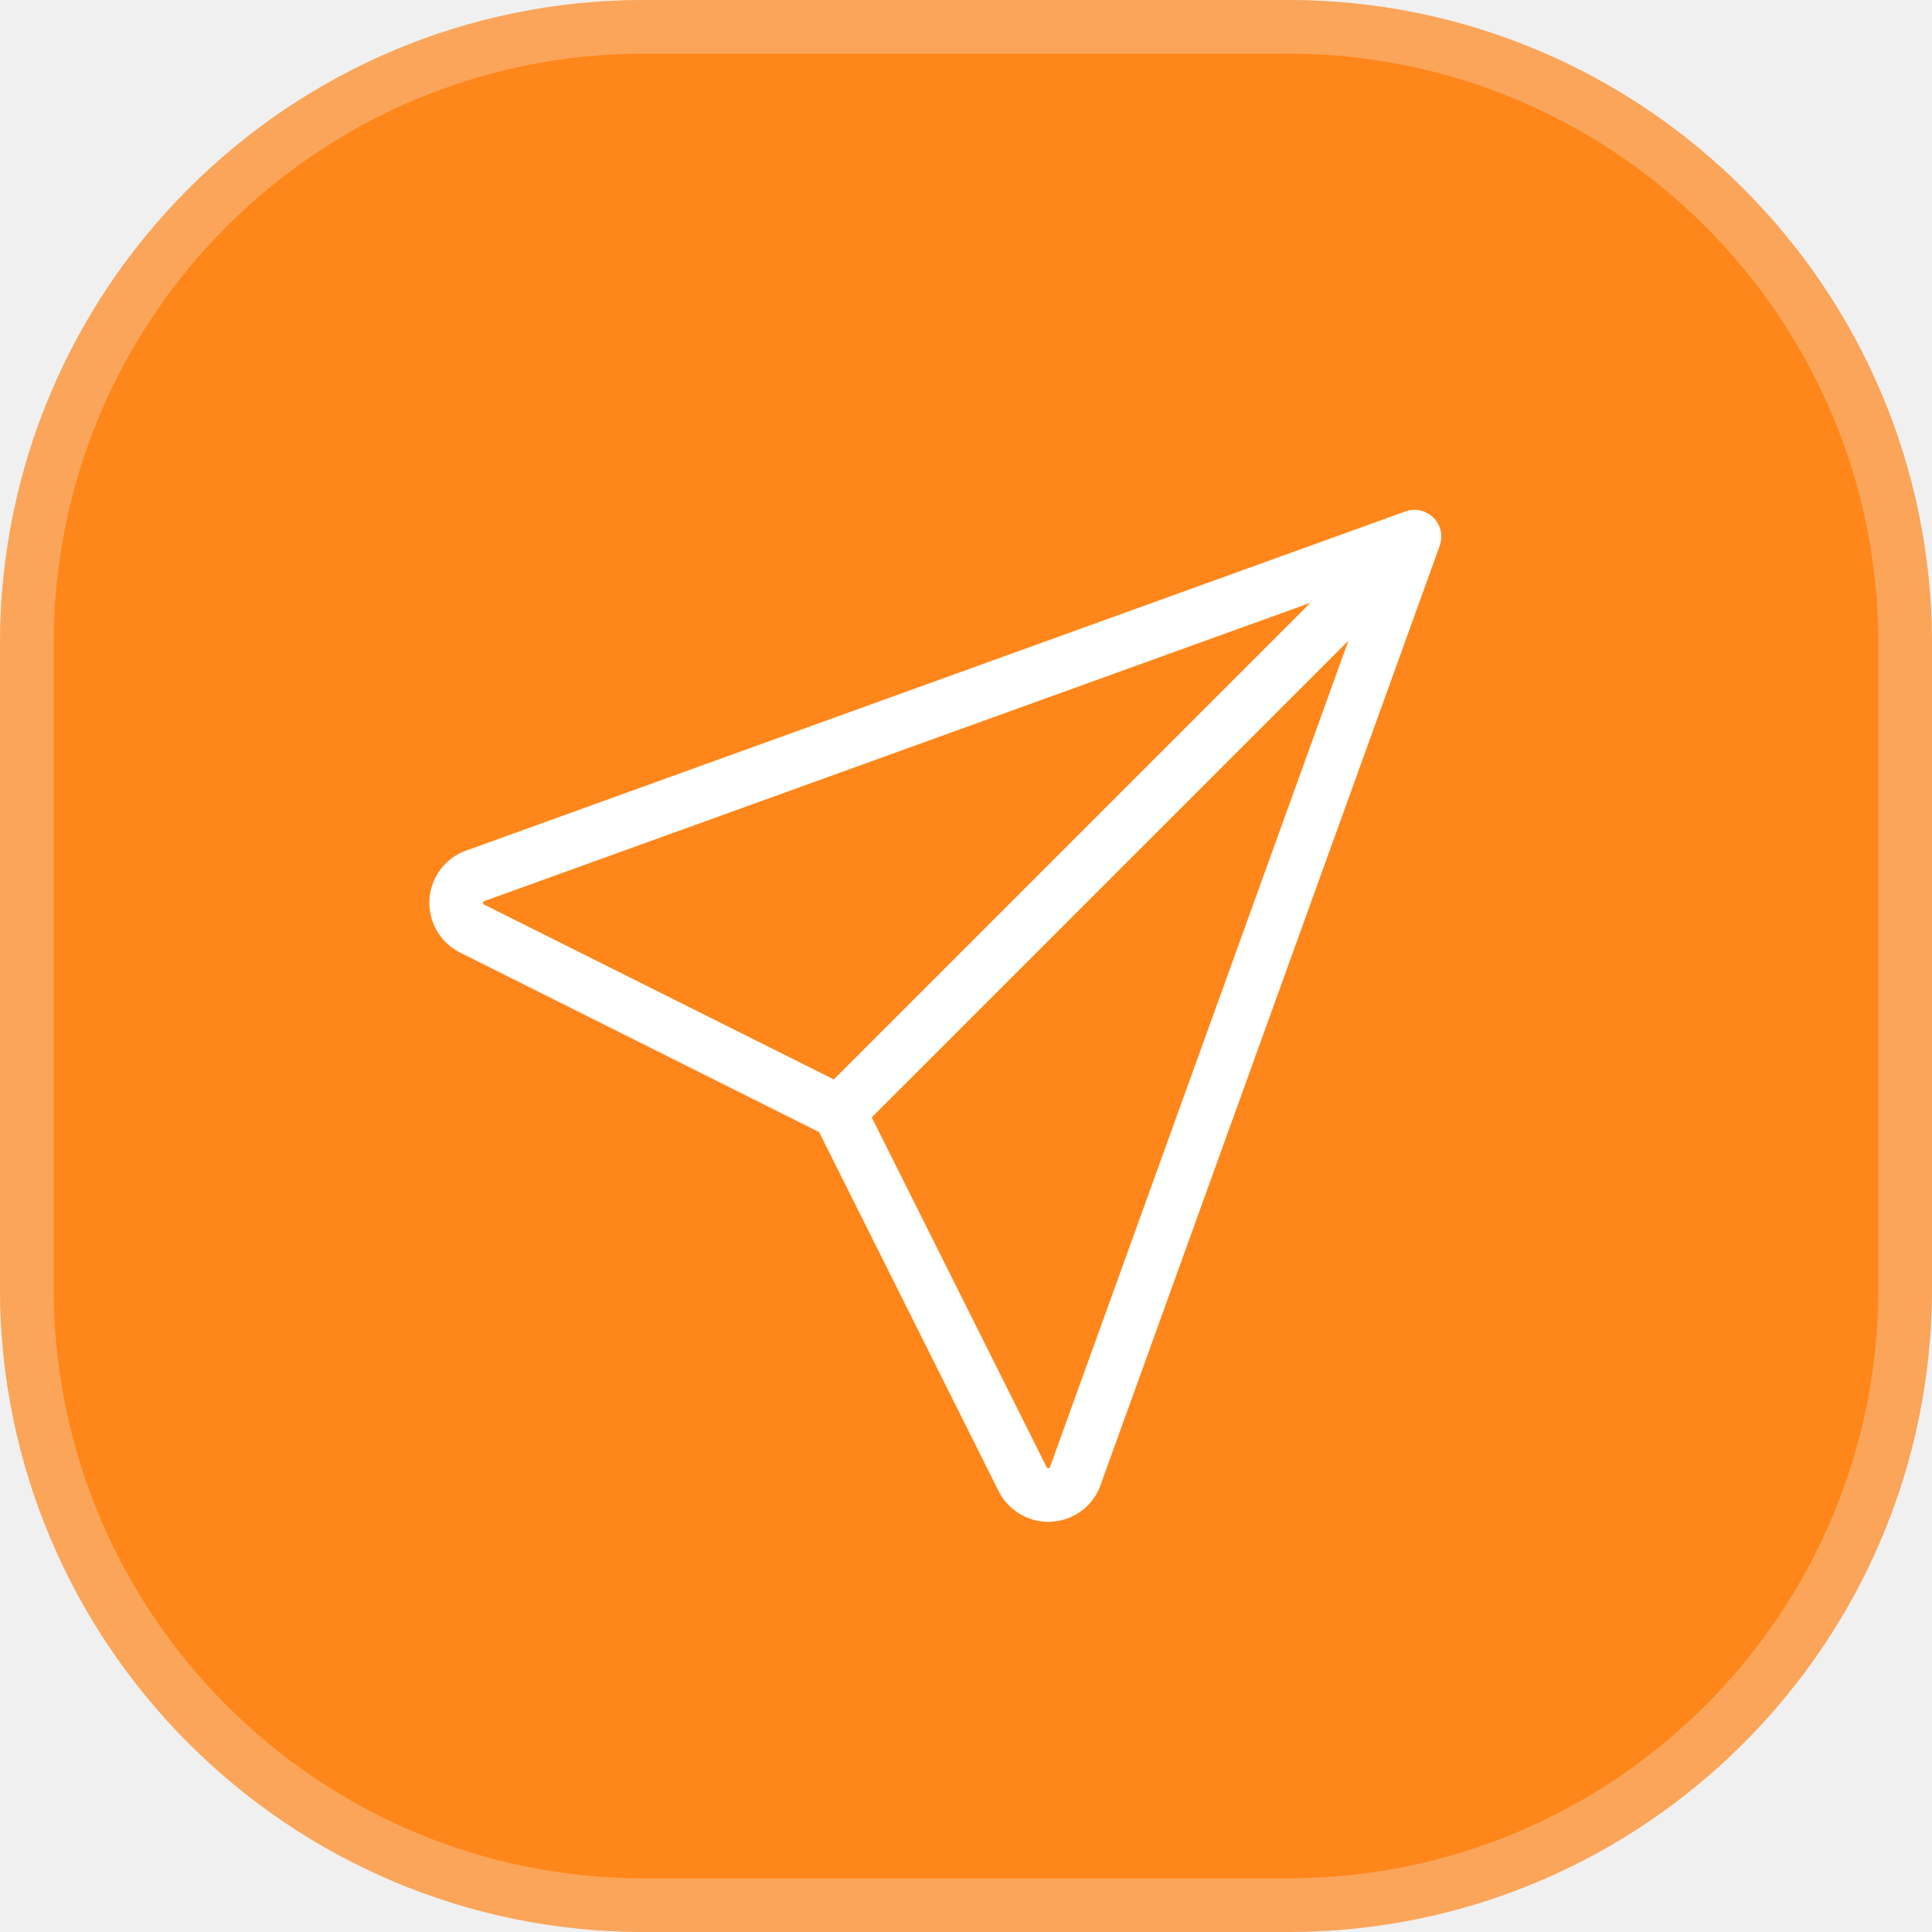
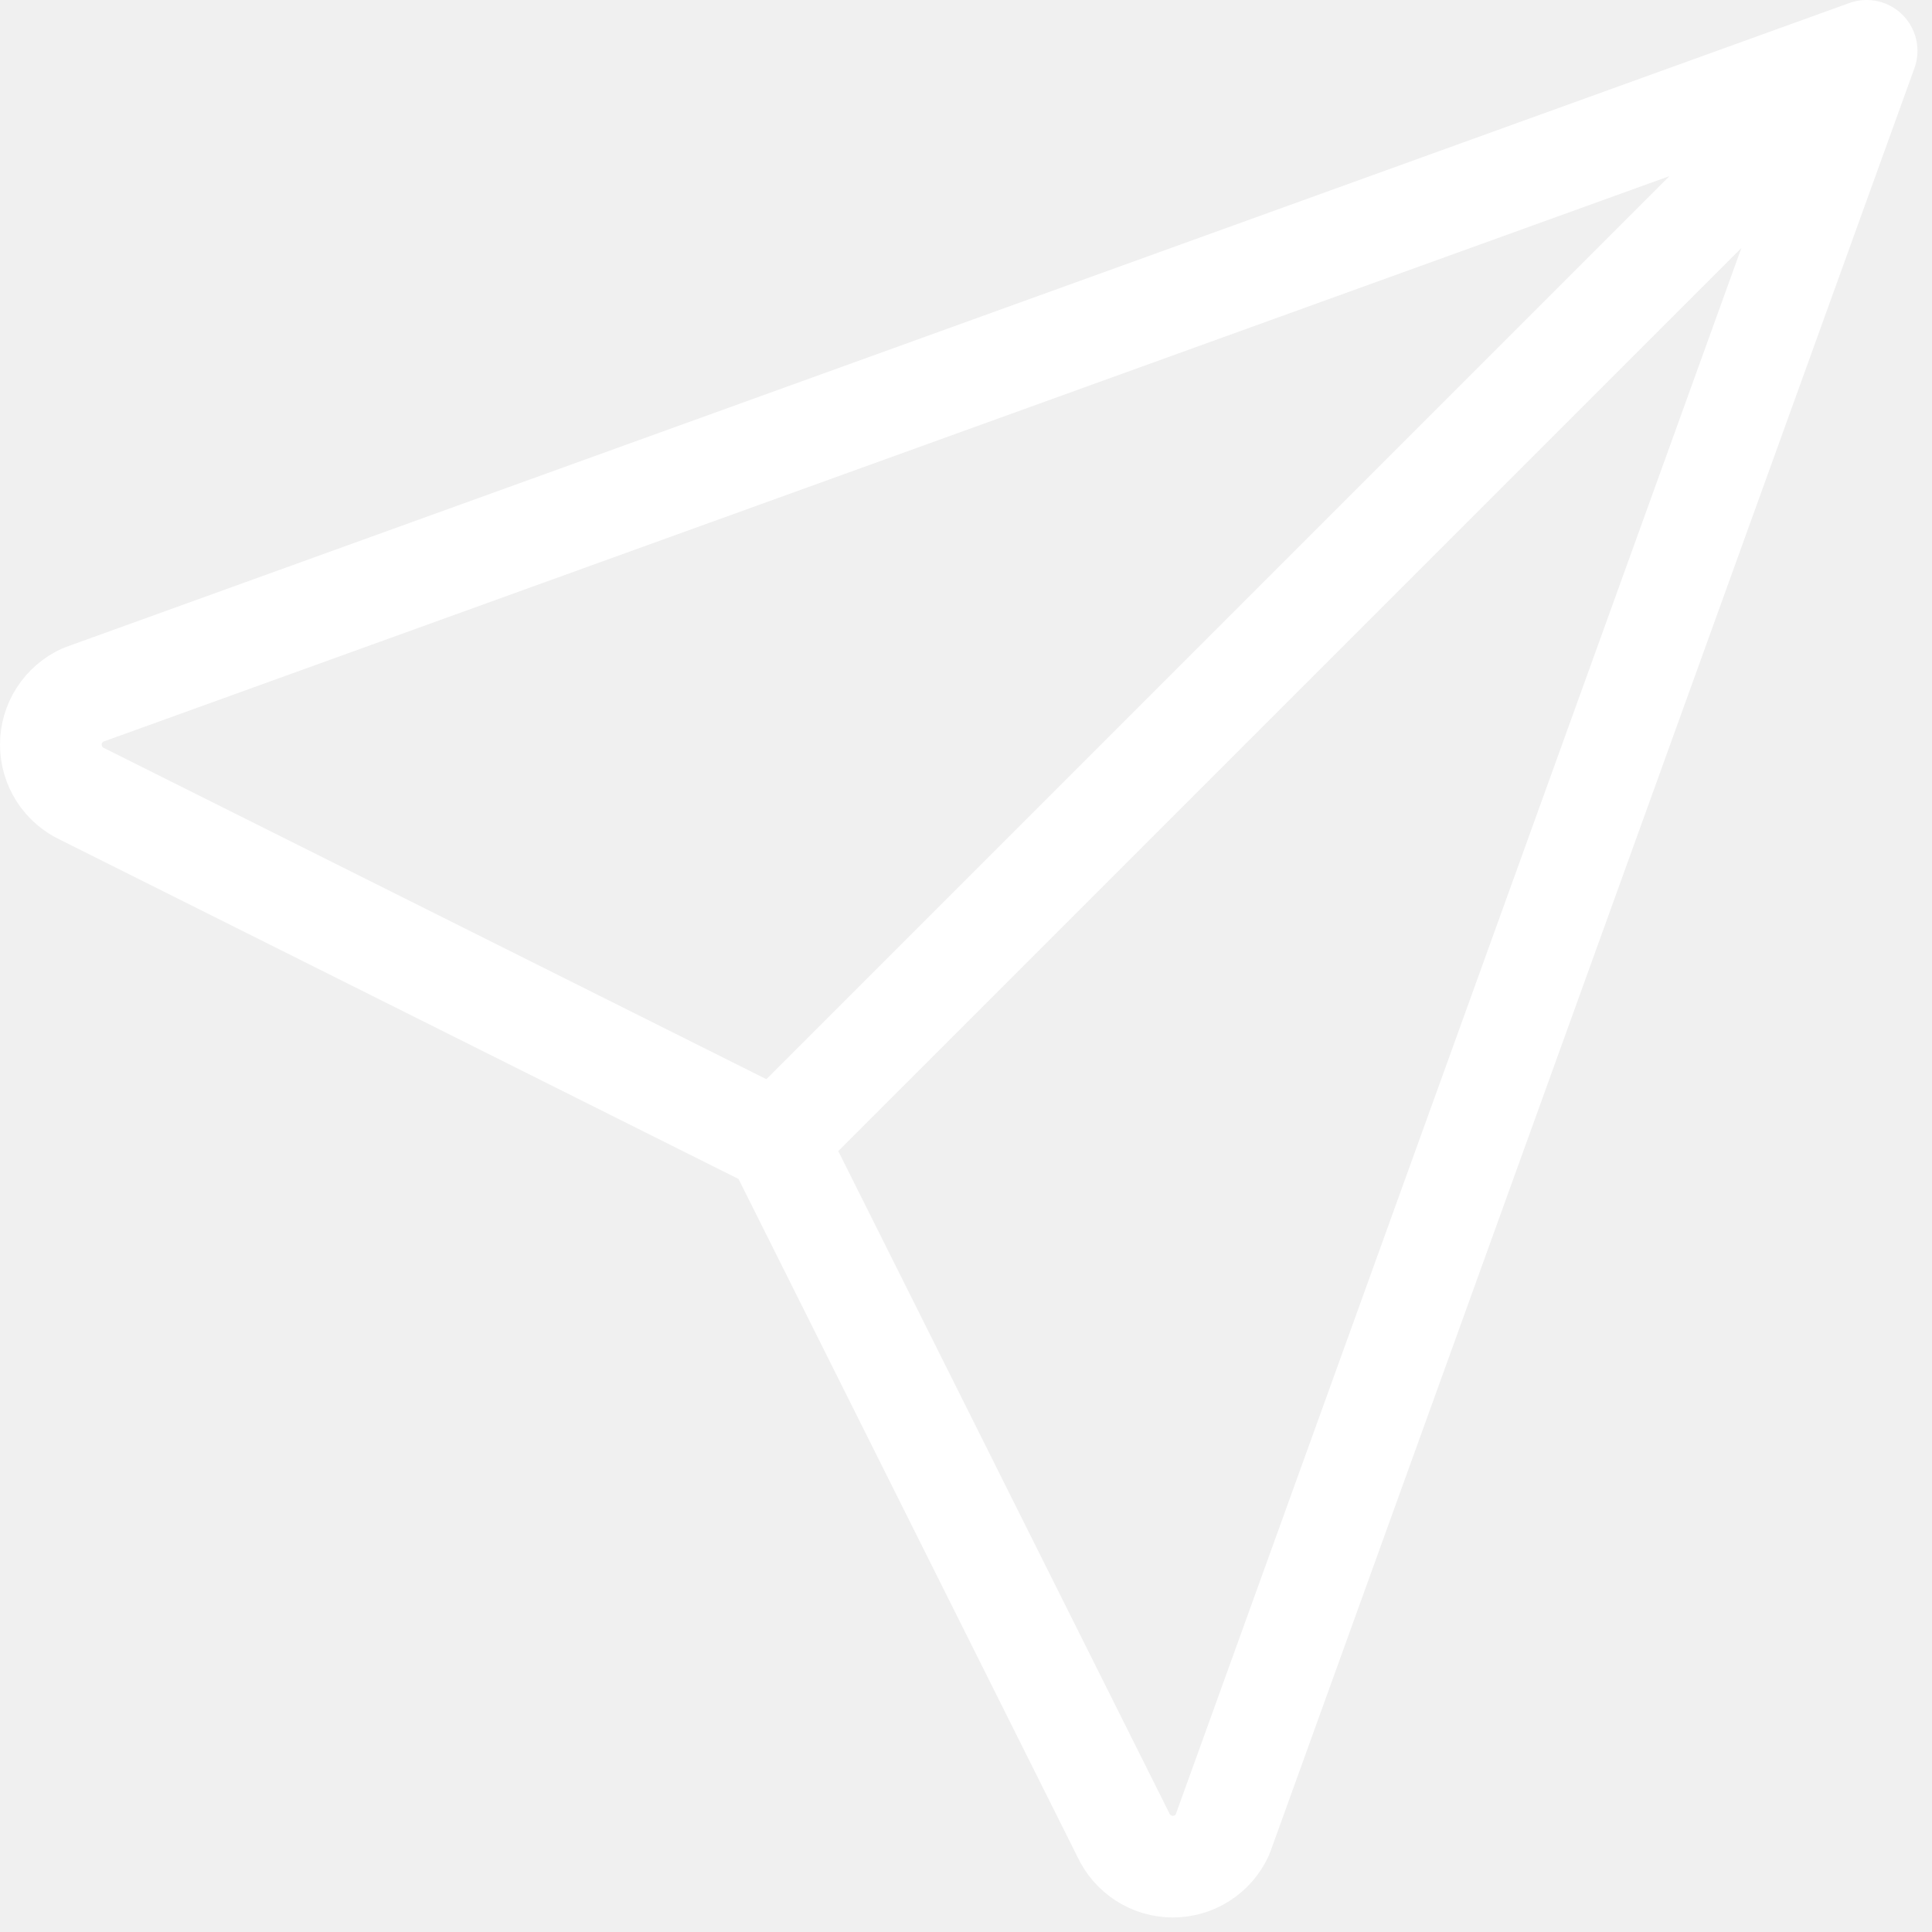
- <svg xmlns="http://www.w3.org/2000/svg" width="72" height="72" viewBox="0 0 72 72" fill="none">
-   <rect width="72" height="72" rx="24" fill="#FF861A" />
-   <rect x="1" y="1" width="70" height="70" rx="23" stroke="#ECEDEE" stroke-opacity="0.3" stroke-width="2" />
-   <path d="M31.271 41.443L52.714 20M31.271 41.443L38.094 55.089C38.179 55.275 38.317 55.434 38.49 55.544C38.662 55.655 38.863 55.714 39.069 55.714C39.274 55.714 39.475 55.655 39.648 55.544C39.821 55.434 39.958 55.275 40.043 55.089L52.714 20M31.271 41.443L17.625 34.62C17.439 34.535 17.281 34.398 17.17 34.225C17.059 34.052 17 33.851 17 33.646C17 33.44 17.059 33.239 17.17 33.067C17.281 32.894 17.439 32.757 17.625 32.671L52.714 20" stroke="white" stroke-width="2" stroke-linecap="round" stroke-linejoin="round" />
+ <svg xmlns="http://www.w3.org/2000/svg" width="38" height="38" viewBox="0 0 38 38" fill="none">
+   <path d="M15.271 22.443L36.714 1M15.271 22.443L22.094 36.089C22.18 36.275 22.317 36.434 22.49 36.544C22.662 36.655 22.863 36.714 23.069 36.714C23.274 36.714 23.475 36.655 23.648 36.544C23.82 36.434 23.958 36.275 24.043 36.089L36.714 1M15.271 22.443L1.625 15.62C1.439 15.535 1.281 15.398 1.17 15.225C1.059 15.052 1 14.851 1 14.646C1 14.44 1.059 14.239 1.17 14.067C1.281 13.894 1.439 13.757 1.625 13.671L36.714 1" stroke="white" stroke-width="2" stroke-linecap="round" stroke-linejoin="round" />
</svg>
